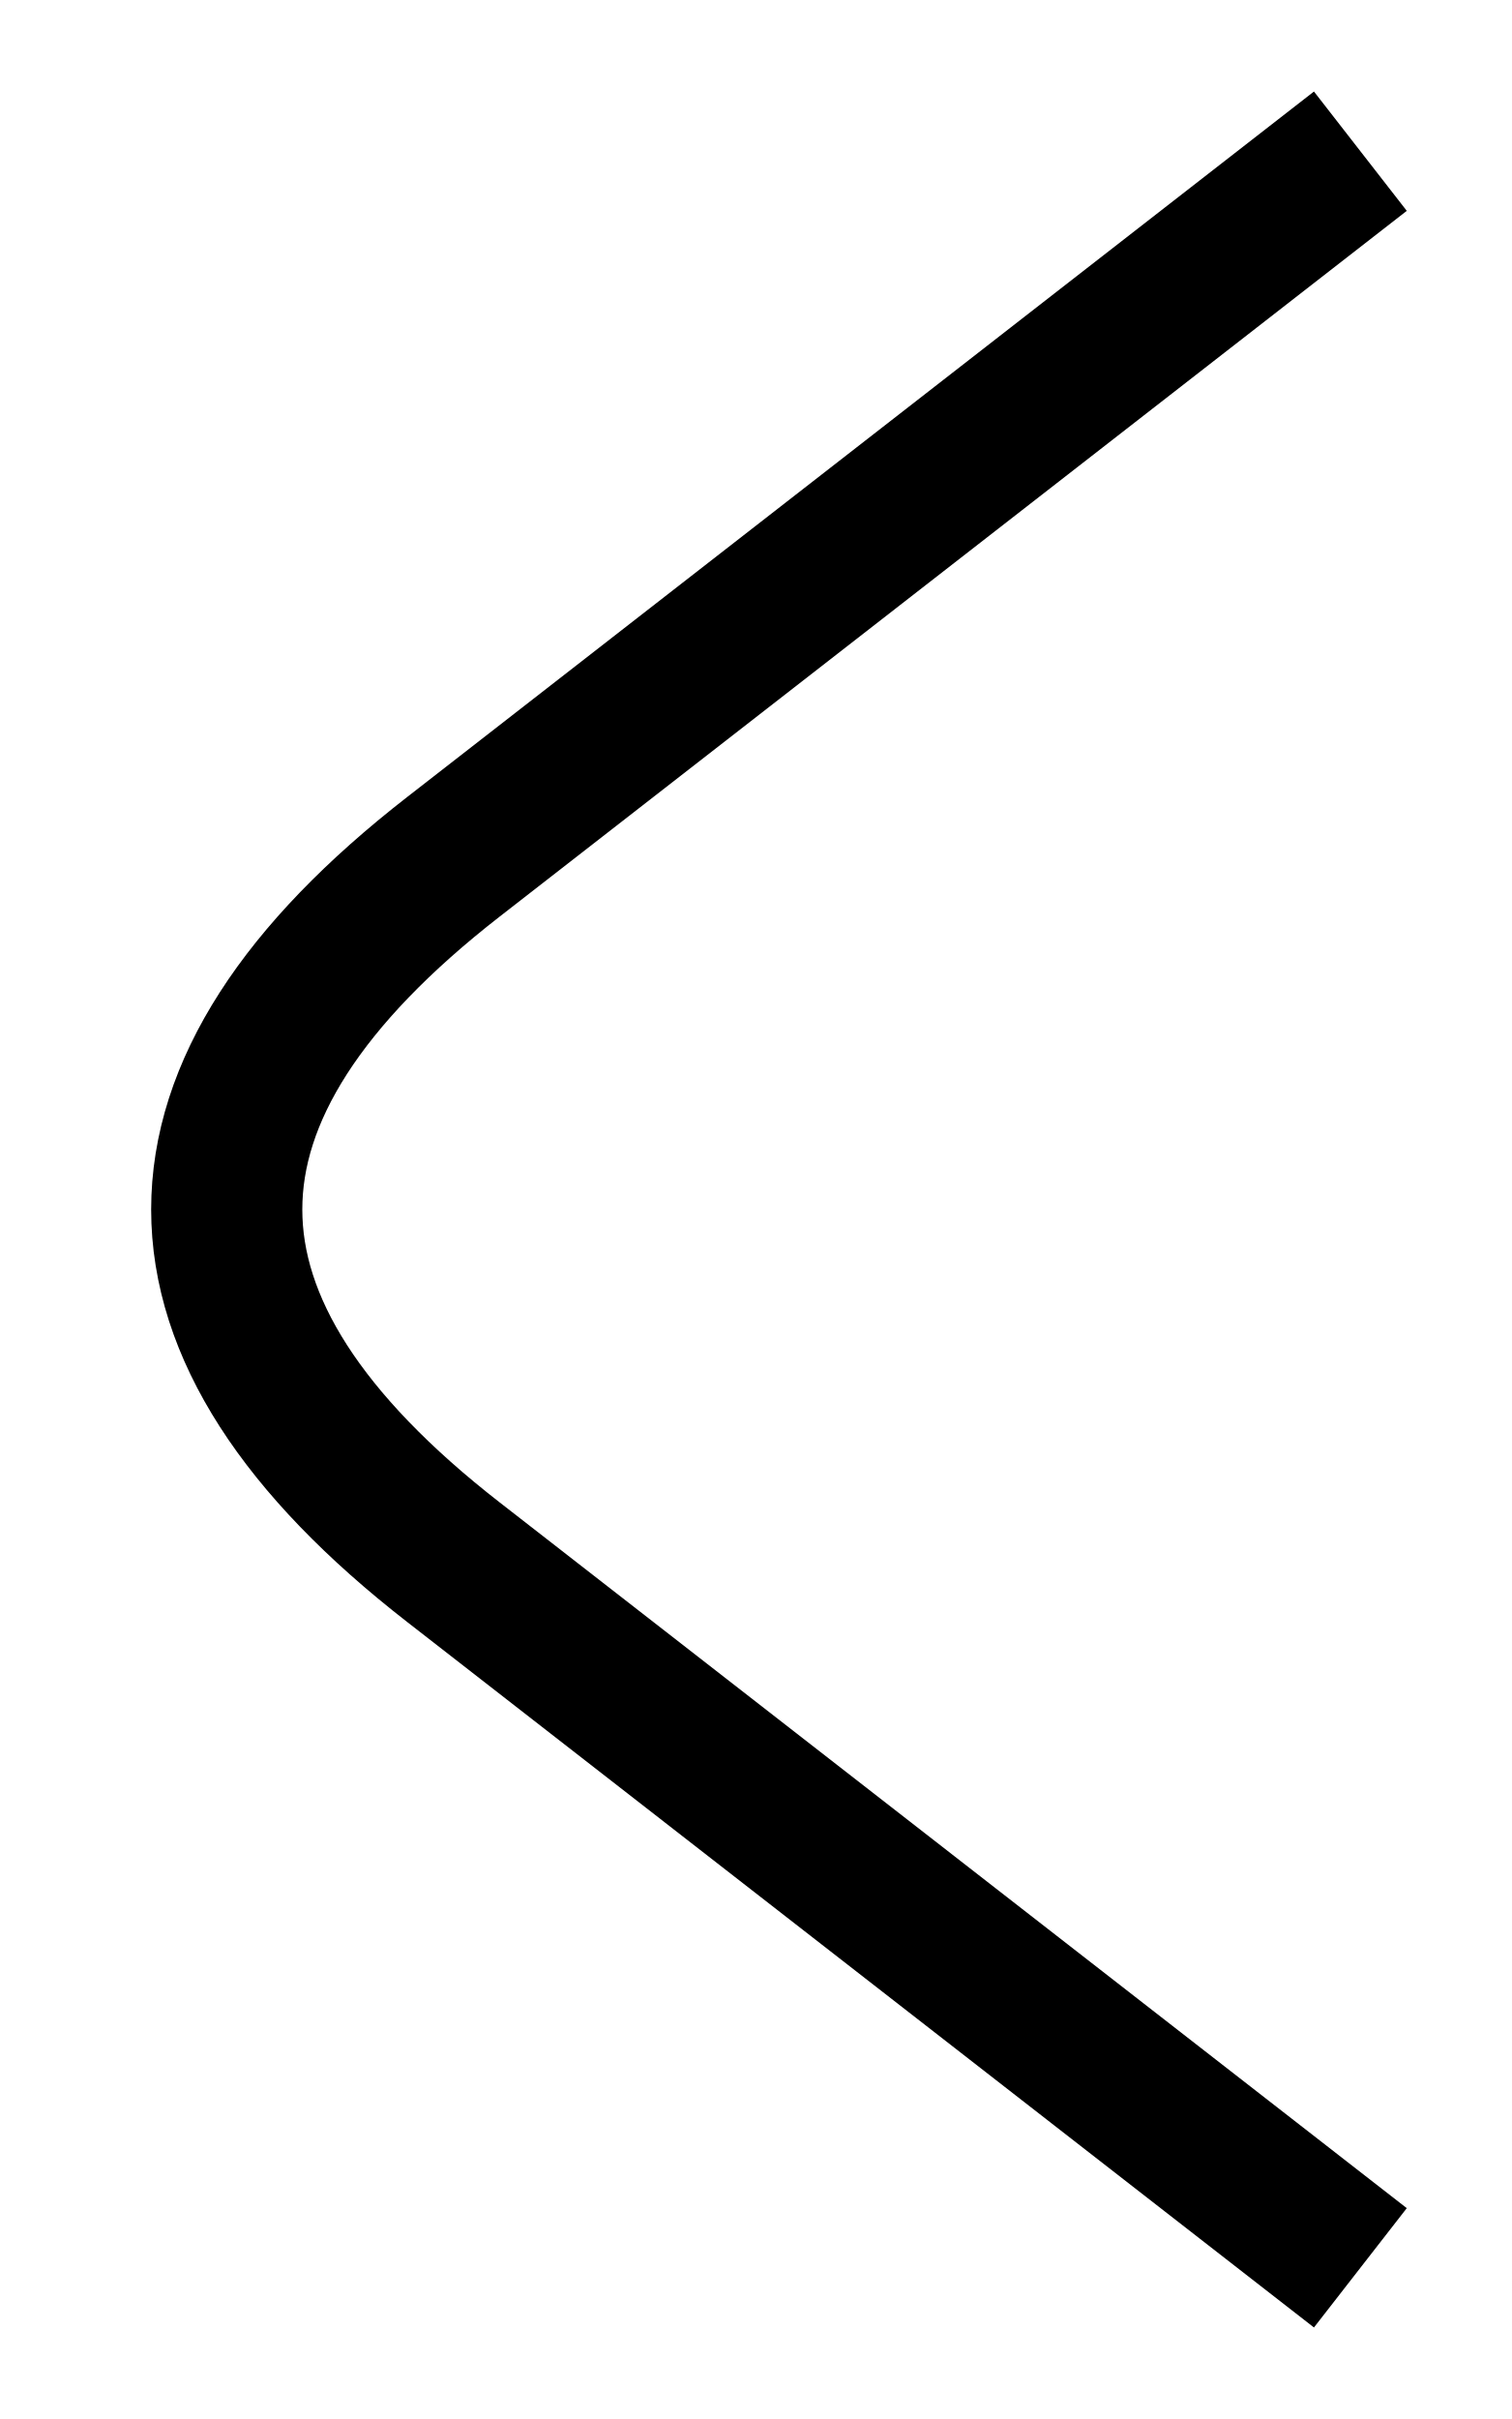
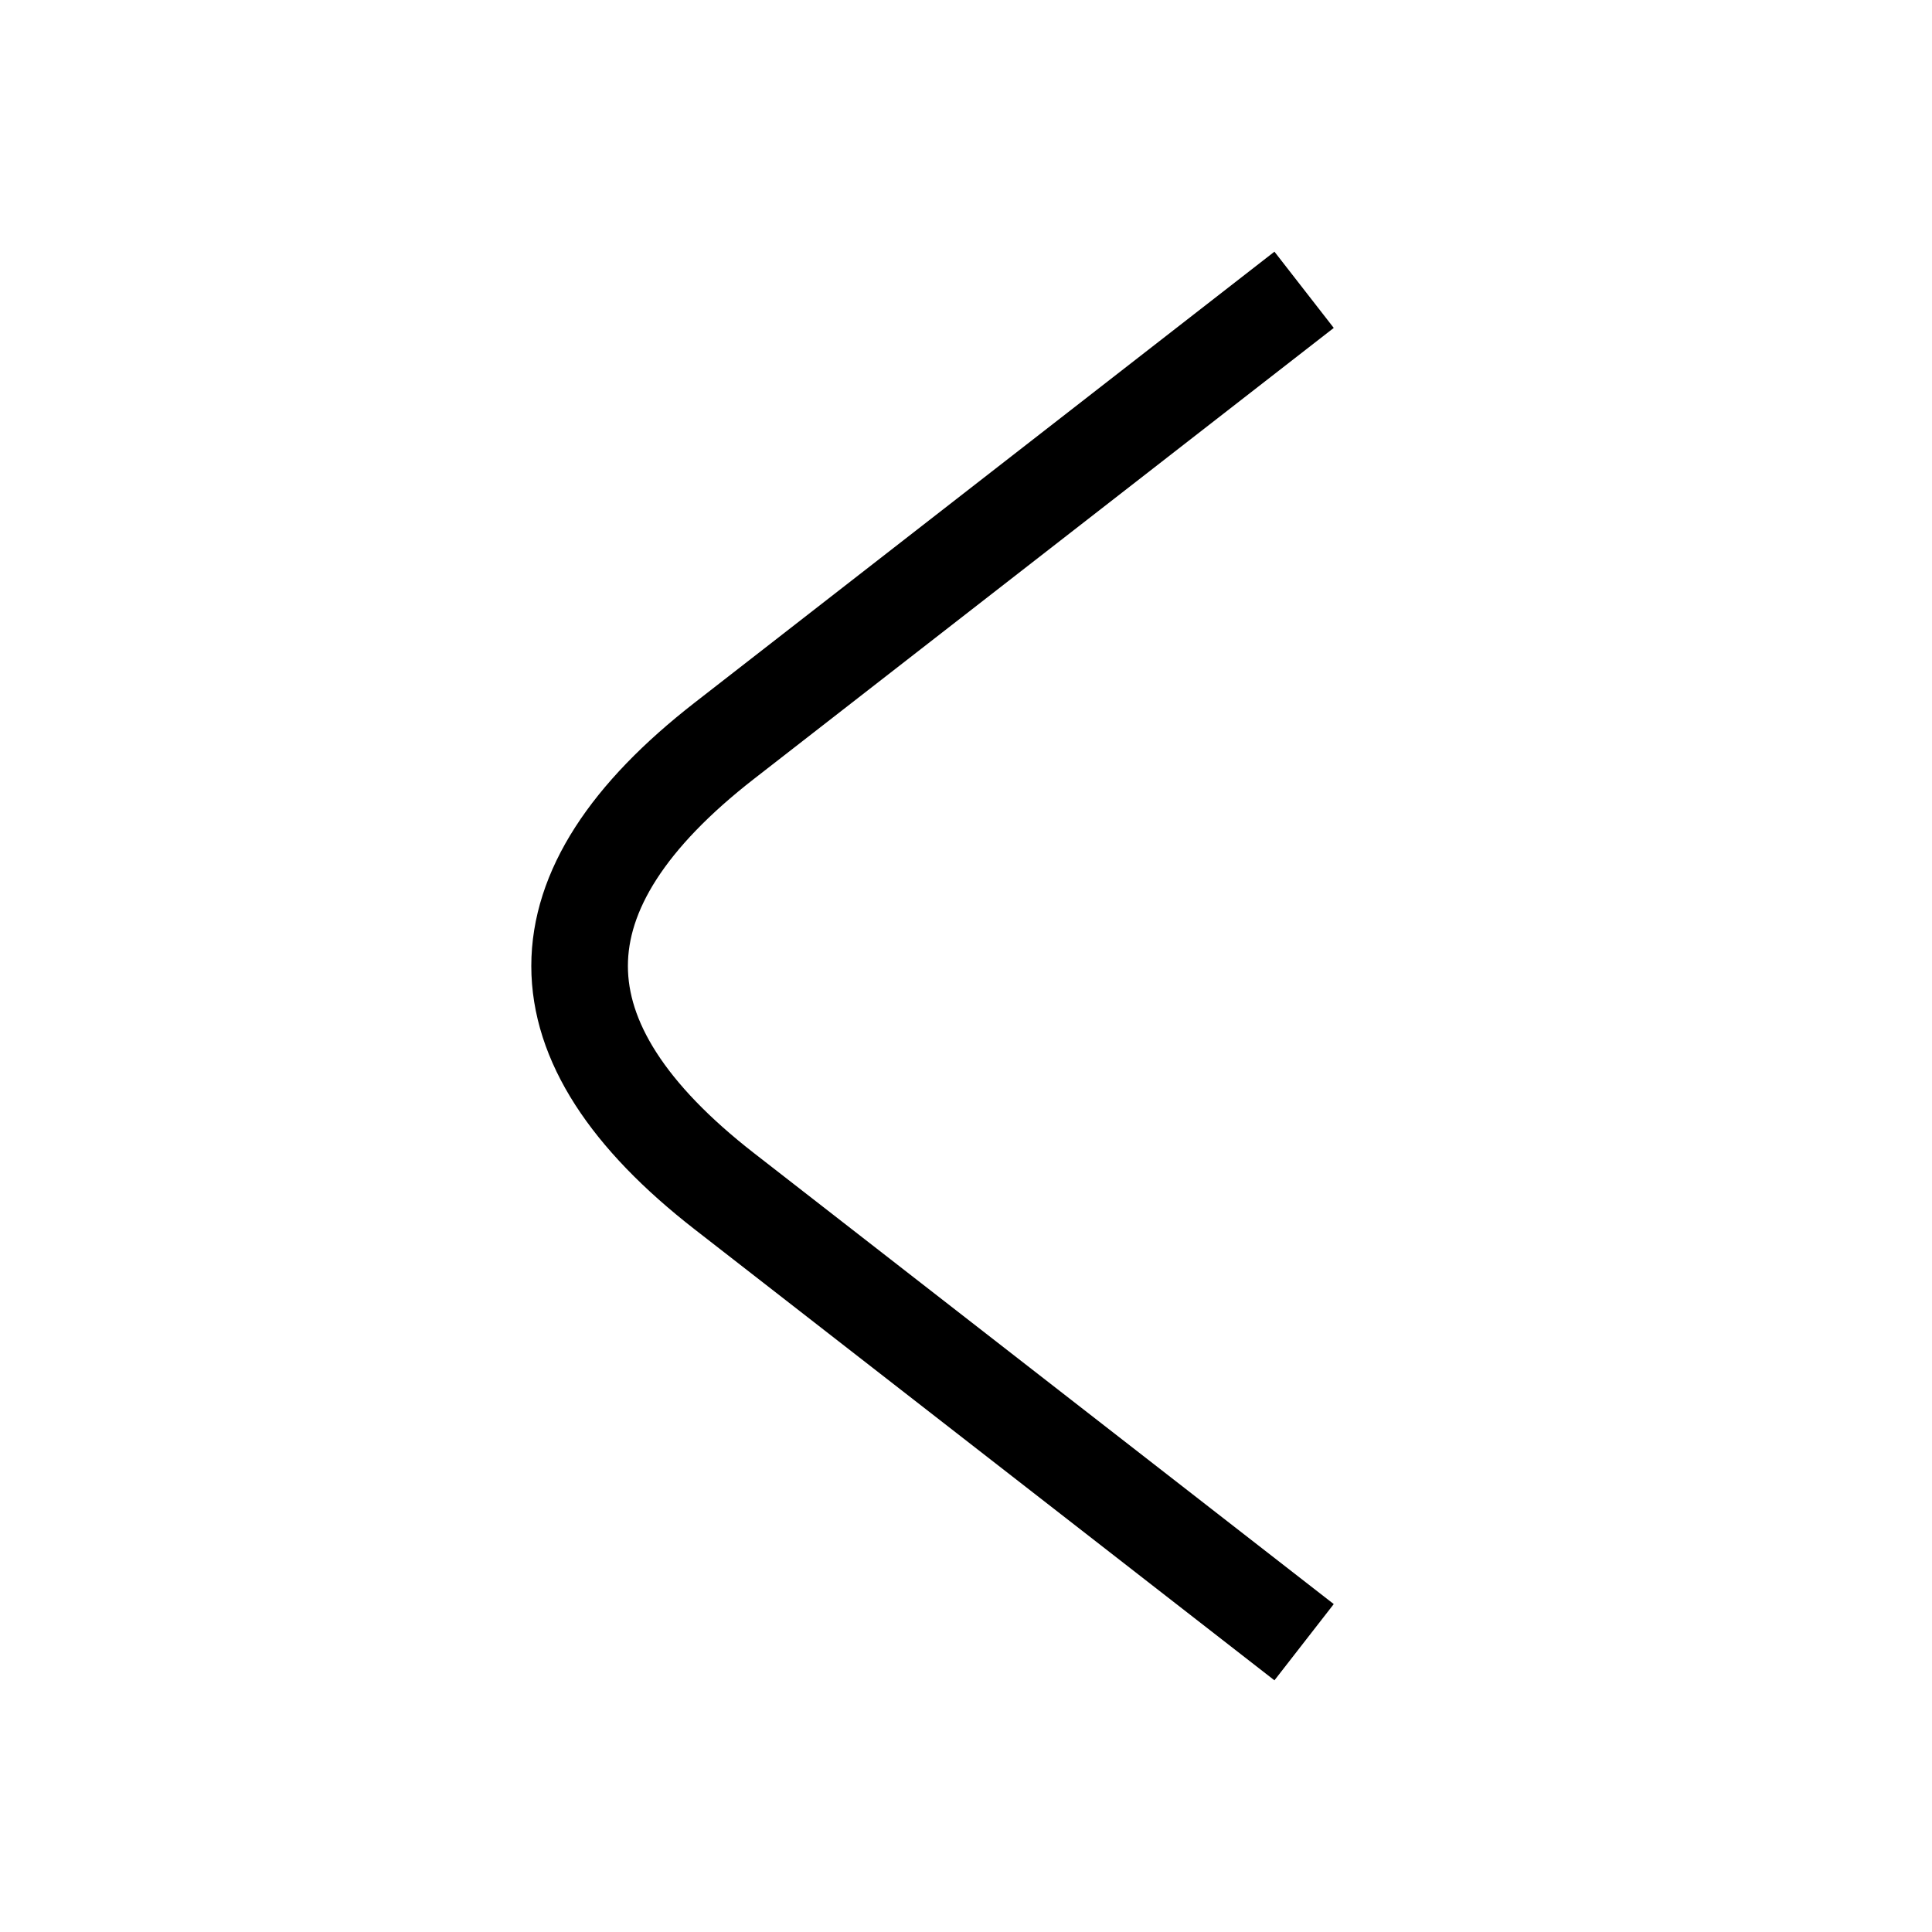
- <svg xmlns="http://www.w3.org/2000/svg" fill="transparent" viewBox="-55 -80 100 160" width="100px" height="160px">
+ <svg xmlns="http://www.w3.org/2000/svg" fill="transparent" viewBox="-100 -100 200 200" width="200px" height="200px">
  <path stroke="black" fill="none" stroke-width="10" d="M 35 -70 C  25 -62.22,  -15 -31.11,  -25 -23.33 C  -45 -7.78,  -45 7.78,  -25 23.33 C  -15 31.11,  25 62.22,  35 70 " />
</svg>
